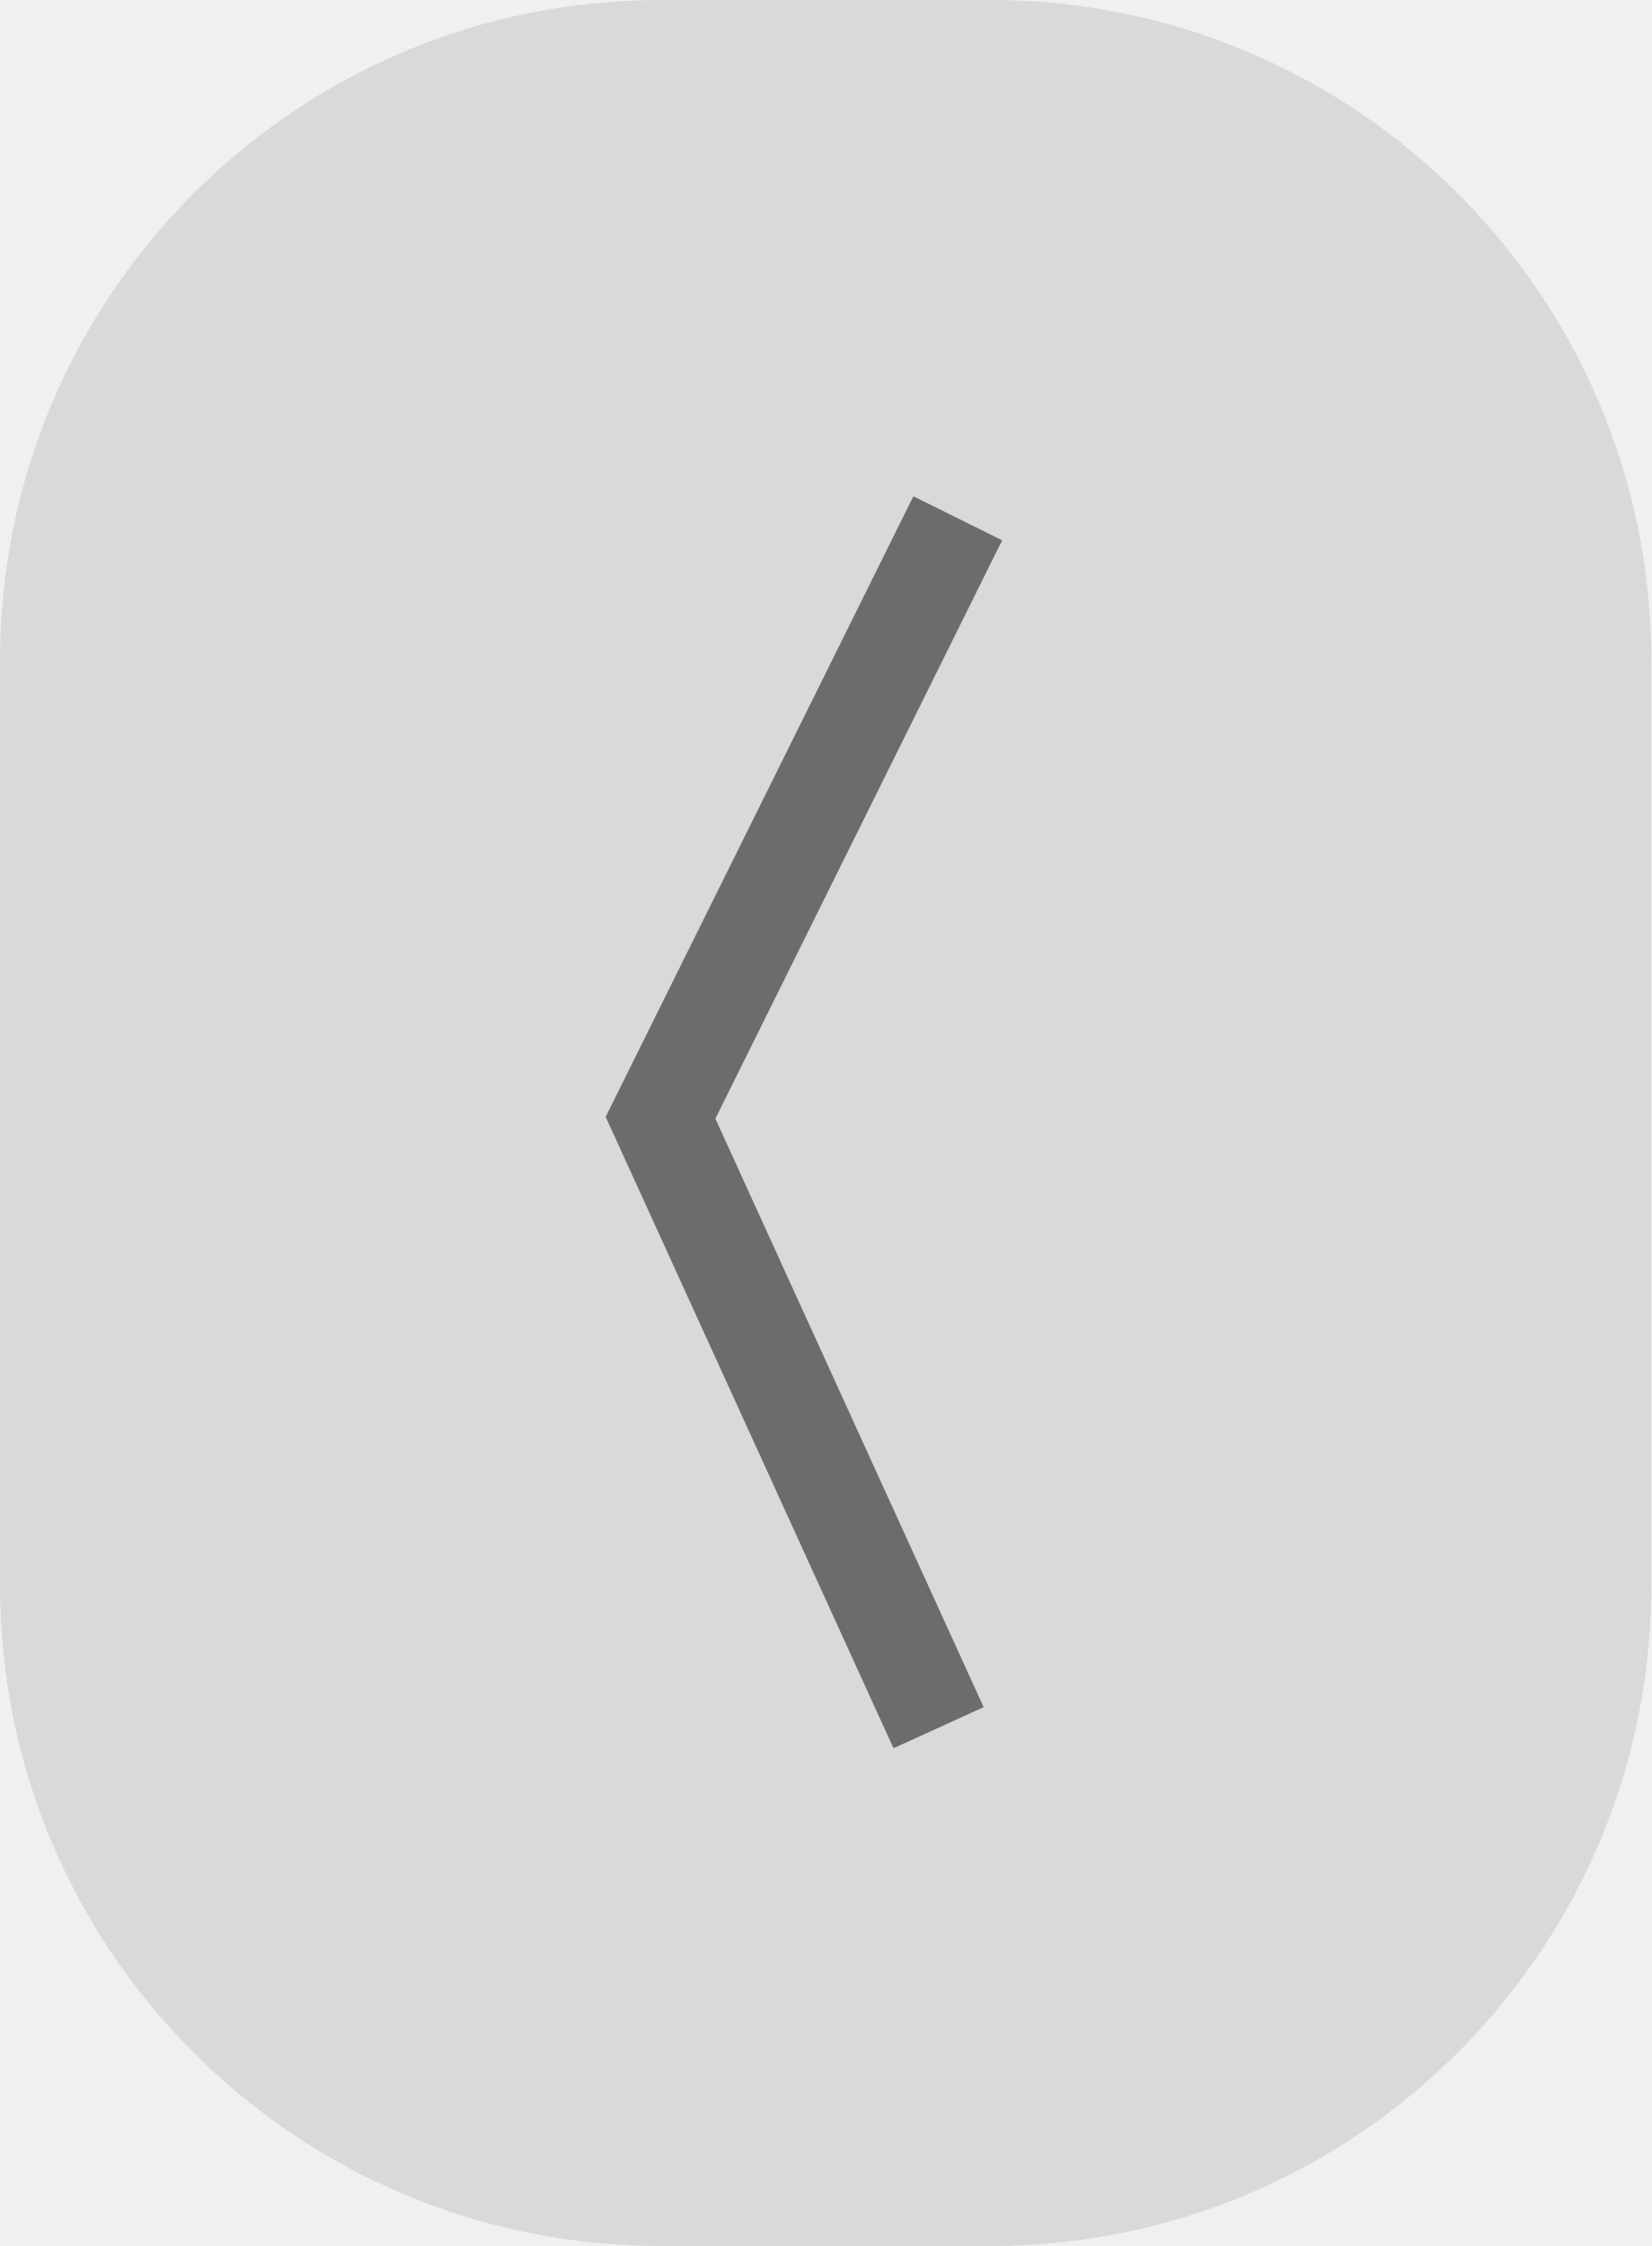
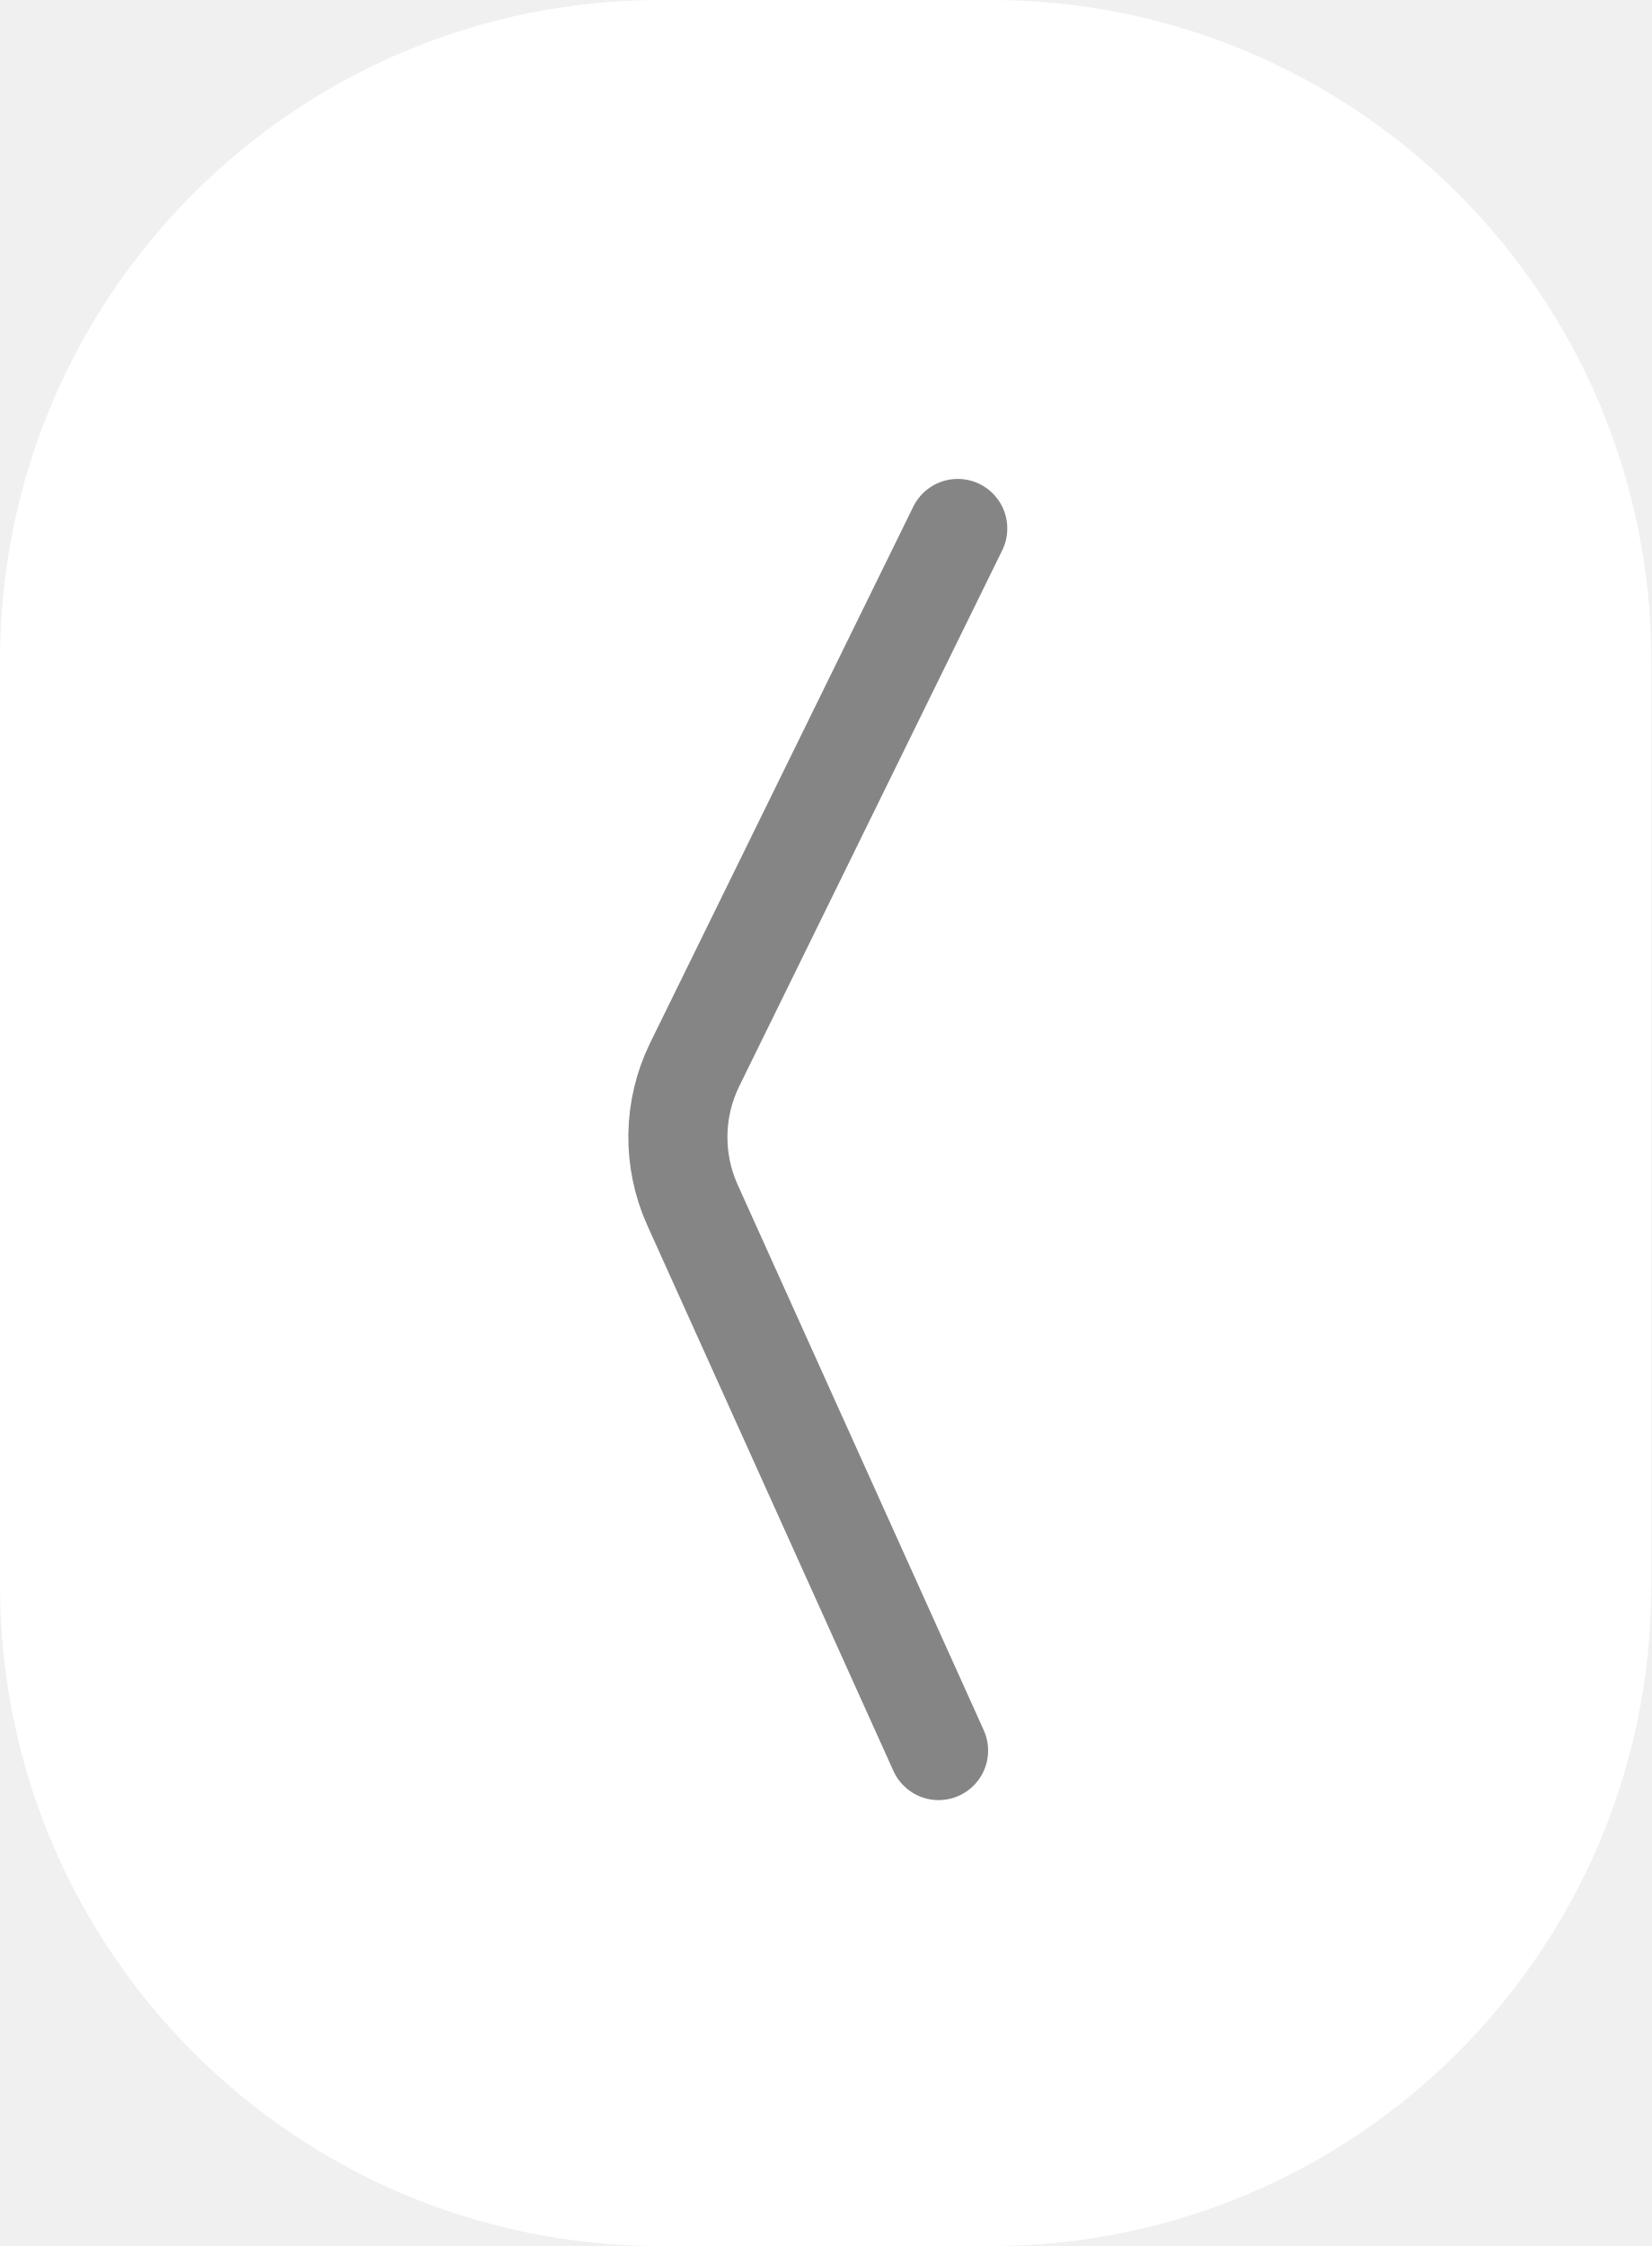
<svg xmlns="http://www.w3.org/2000/svg" width="50" height="68" viewBox="0 0 50 68" fill="none">
-   <rect x="50" y="68" width="50" height="68" rx="20" transform="rotate(-180 50 68)" fill="#D9D9D9" />
-   <path d="M29 15.692L20 33.841L28.419 52.308" stroke="black" stroke-opacity="0.5" stroke-width="3" />
+   <rect x="50" y="68" width="50" height="68" rx="20" transform="rotate(-180 50 68)" fill="white" />
+   <path d="M29 16L21.037 32.226C20.38 33.564 20.355 35.126 20.968 36.485L28.419 53" stroke="#858585" stroke-width="3" stroke-linecap="round" />
</svg>
